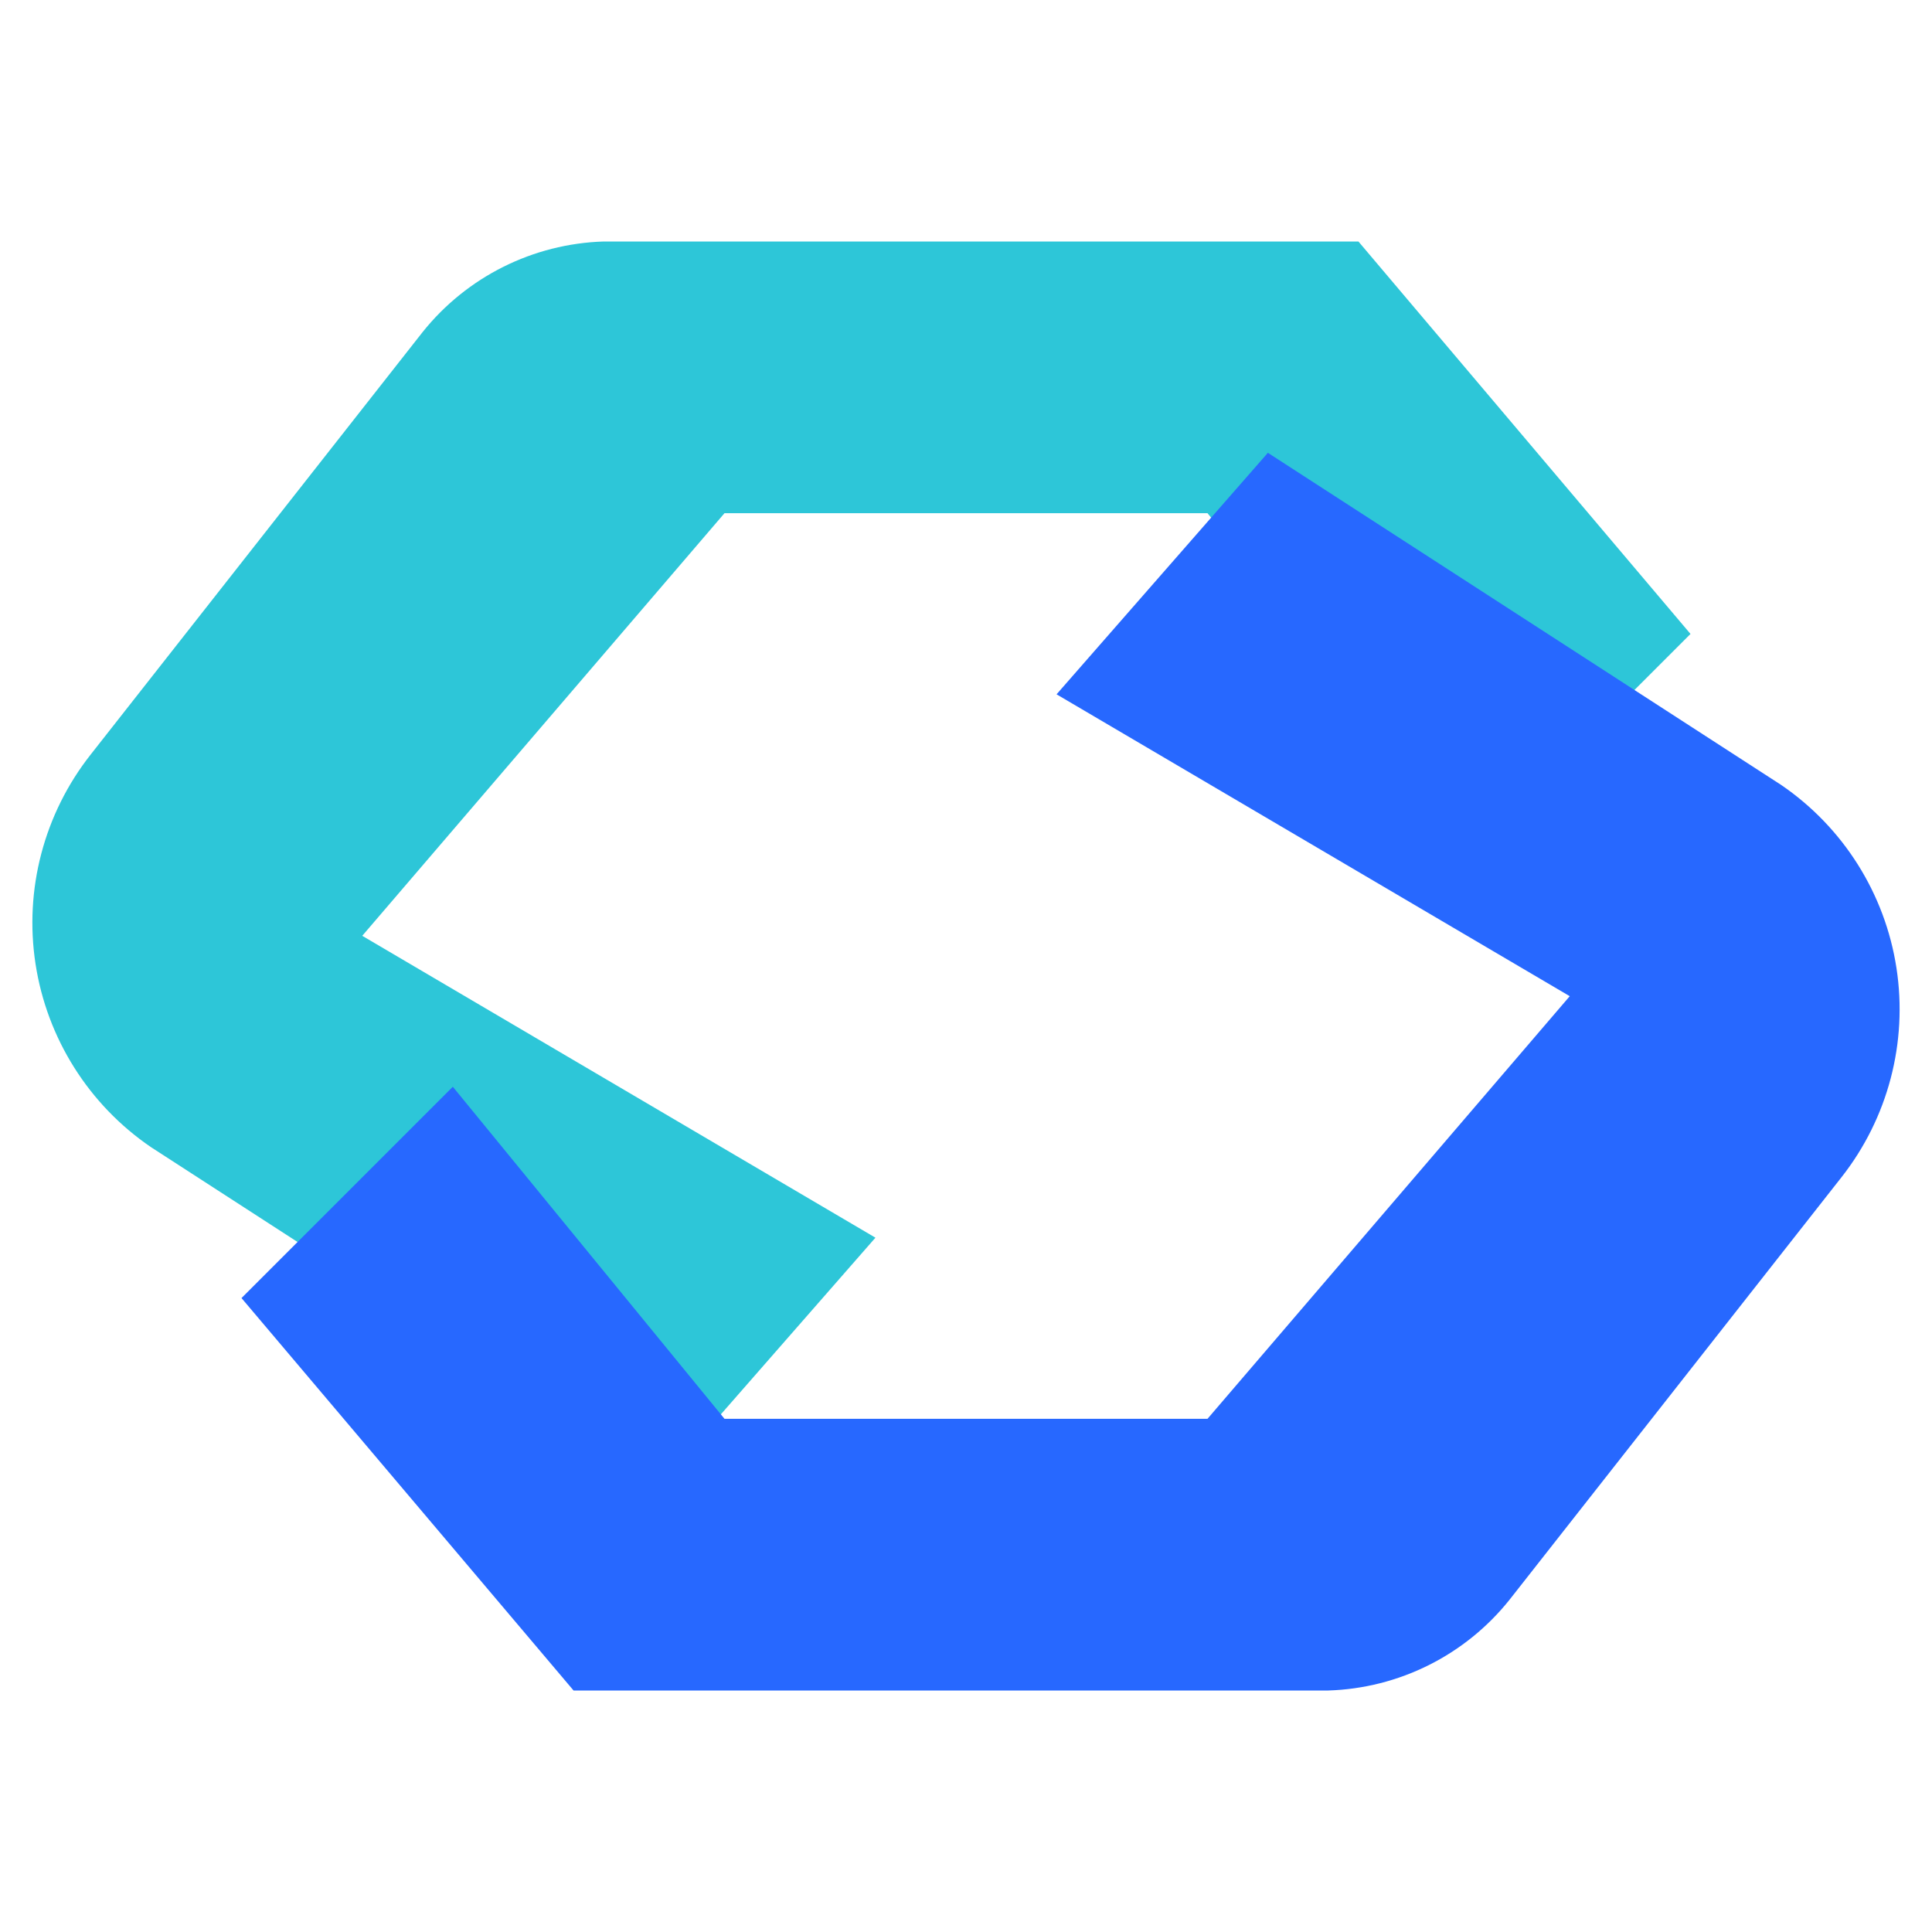
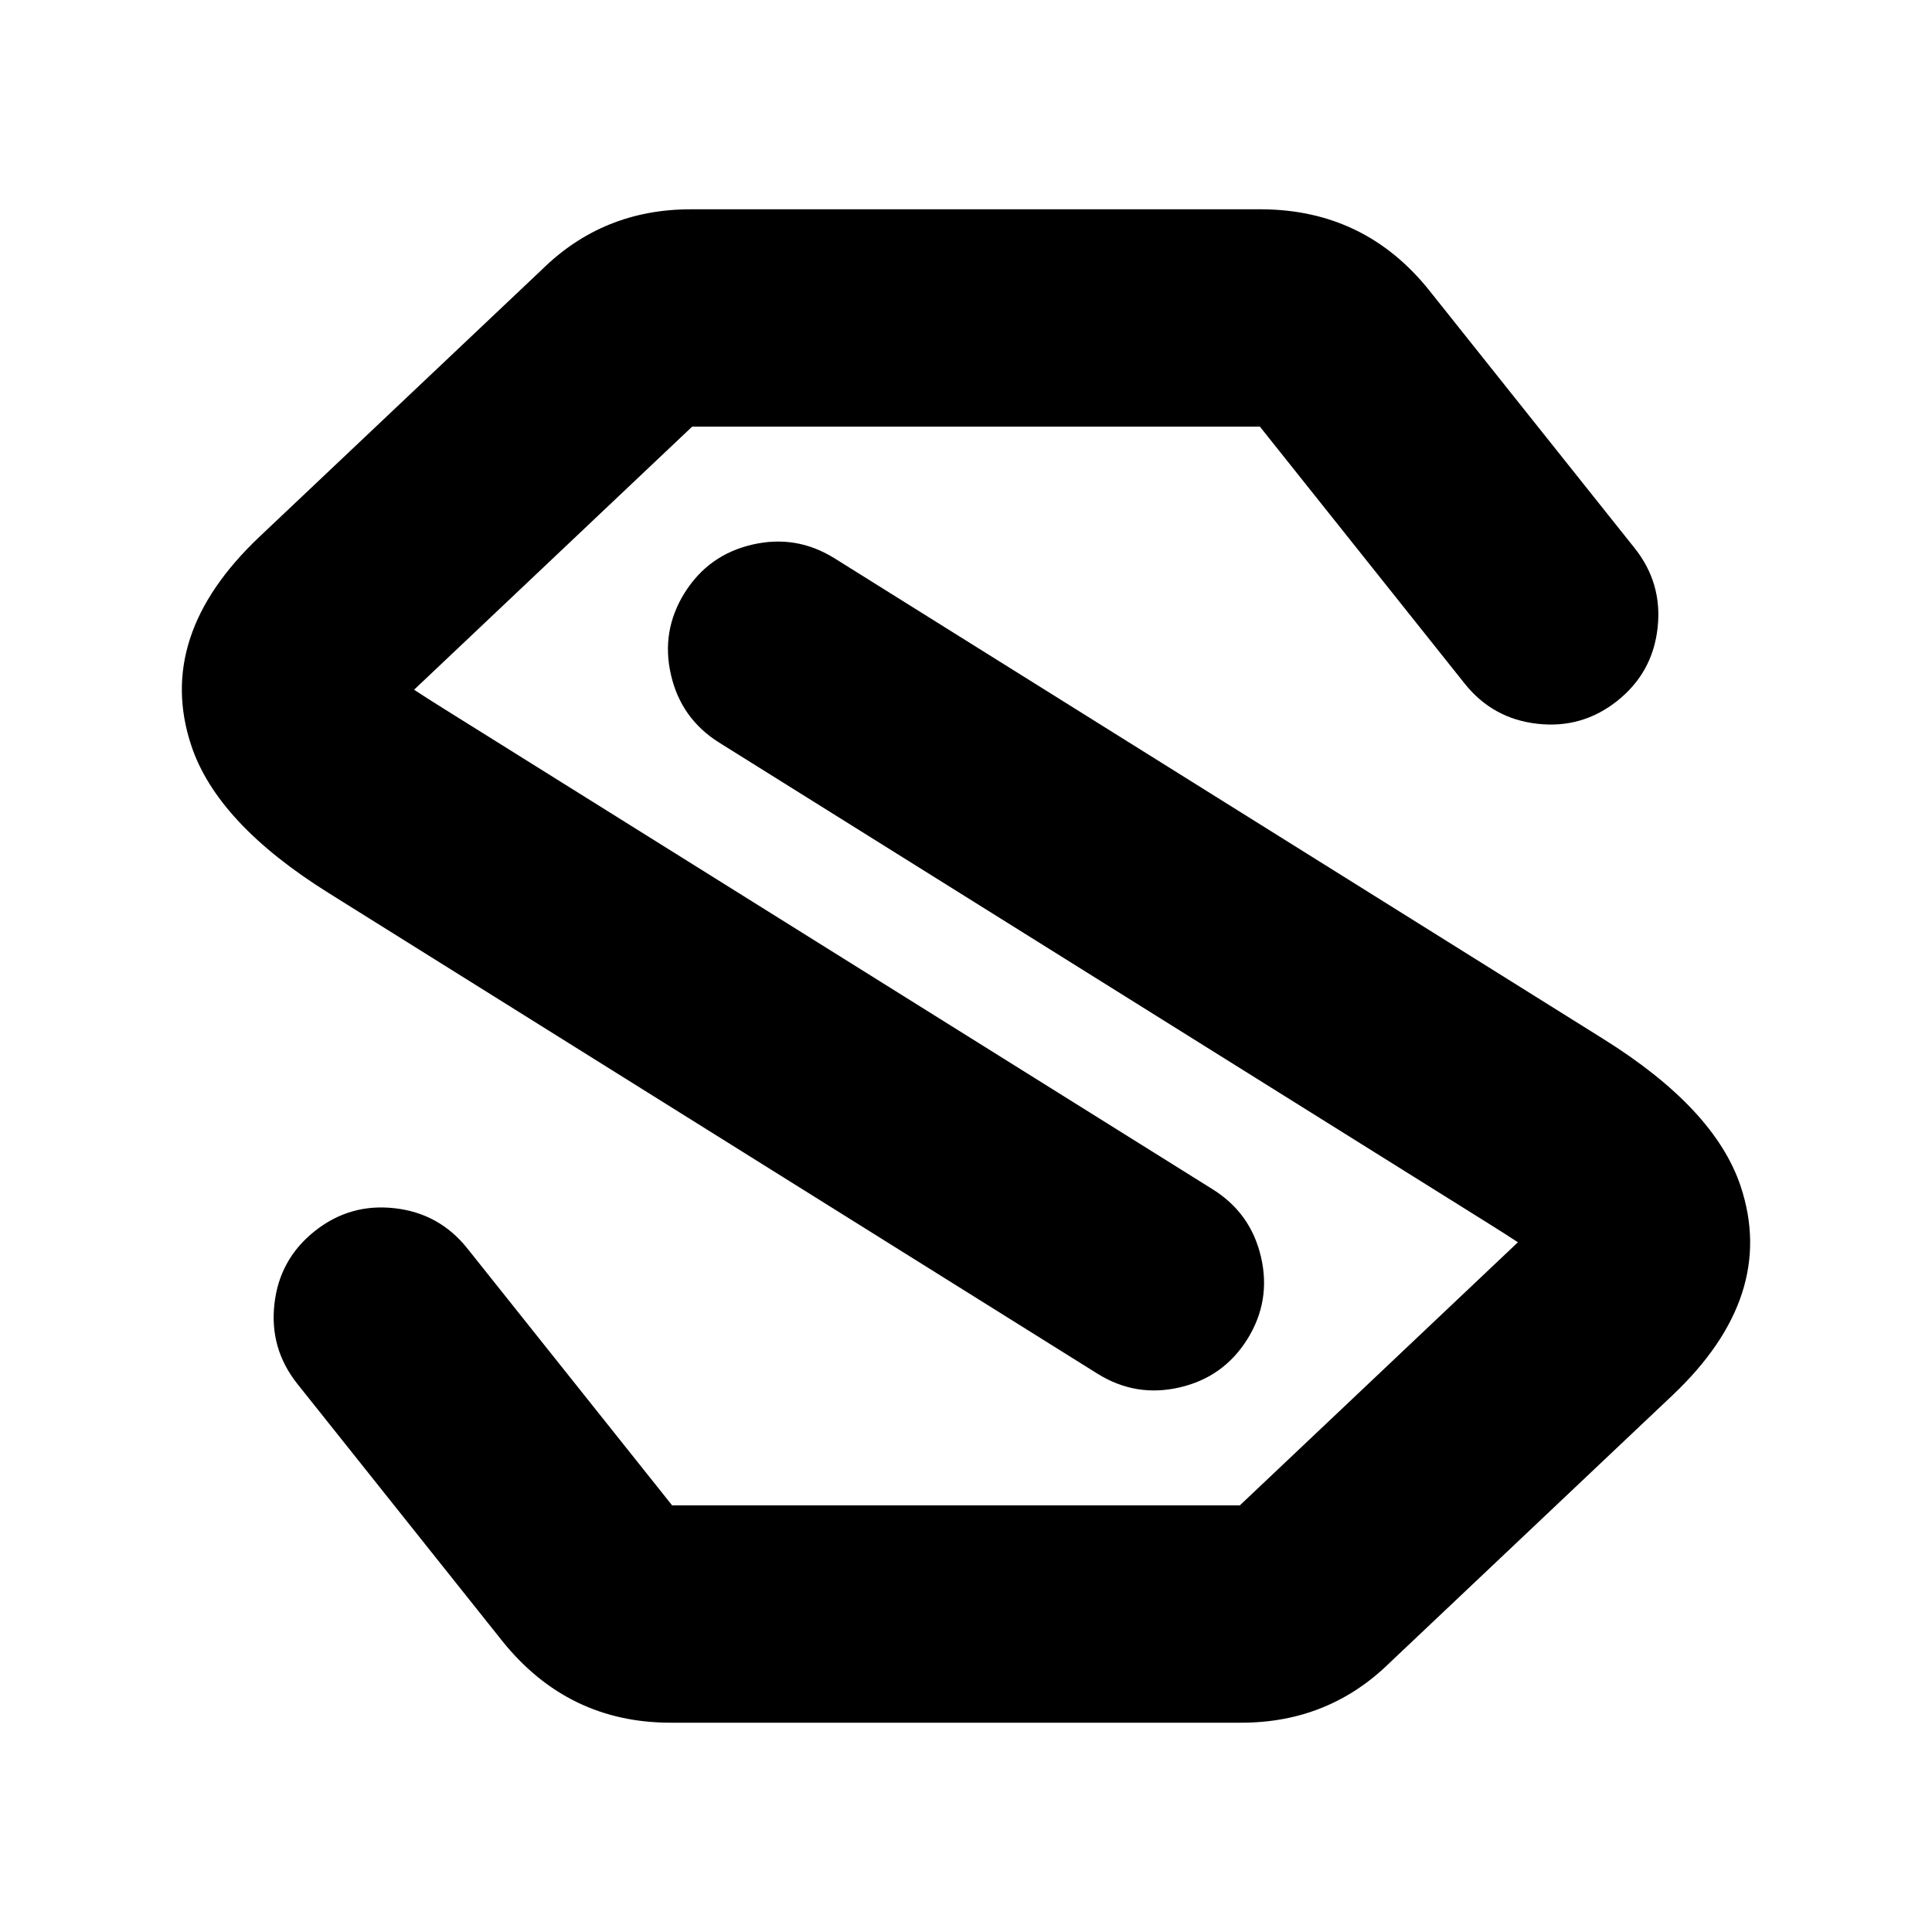
- <svg xmlns="http://www.w3.org/2000/svg" viewBox="0 0 64 64">
-   <path fill="#2dc6d8" d="M20 8h25l11 13-7 7-9-11H24L12 31l17 10-7 8L5 38a9 9 0 0 1-2-13L14 11a8 8 0 0 1 6-3Z" />
-   <path fill="#2768ff" d="m42 15 17 11a9 9 0 0 1 2 13L50 53a8 8 0 0 1-6 3H19L8 43l7-7 9 11h16l12-14-17-10 7-8Z" />
+ <svg xmlns="http://www.w3.org/2000/svg" fill="currentColor" height="1em" style="flex:none;line-height:1" viewBox="0 0 24 24" width="1em">
+   <path d="M18.194 8.491L15.651 5.3L8.598 5.3L5.144 8.568Q5.283 8.66 5.515 8.805L15.066 14.775Q15.54 15.072 15.665 15.617Q15.791 16.161 15.495 16.636Q15.198 17.11 14.653 17.235Q14.109 17.361 13.634 17.065L4.085 11.095Q2.699 10.23 2.377 9.264Q1.922 7.9 3.222 6.669L6.731 3.35Q7.492 2.6 8.58 2.6L15.679 2.6Q16.957 2.609 17.756 3.609L20.306 6.809Q20.654 7.246 20.591 7.802Q20.529 8.357 20.091 8.706Q19.654 9.054 19.098 8.991Q18.543 8.929 18.194 8.491Z" />
+   <path d="M5.806 15.509L8.349 18.7L15.402 18.7L18.856 15.432Q18.717 15.34 18.485 15.195L8.934 9.225Q8.46 8.928 8.335 8.383Q8.209 7.839 8.505 7.364Q8.802 6.89 9.347 6.765Q9.891 6.639 10.366 6.935L19.915 12.905Q21.301 13.77 21.623 14.736Q22.078 16.1 20.778 17.331L17.269 20.65Q16.508 21.4 15.42 21.4L8.33 21.4Q7.058 21.4 6.244 20.391L3.694 17.191Q3.346 16.754 3.409 16.198Q3.471 15.643 3.909 15.294Q4.346 14.946 4.902 15.009Q5.457 15.071 5.806 15.509Z" />
</svg>
